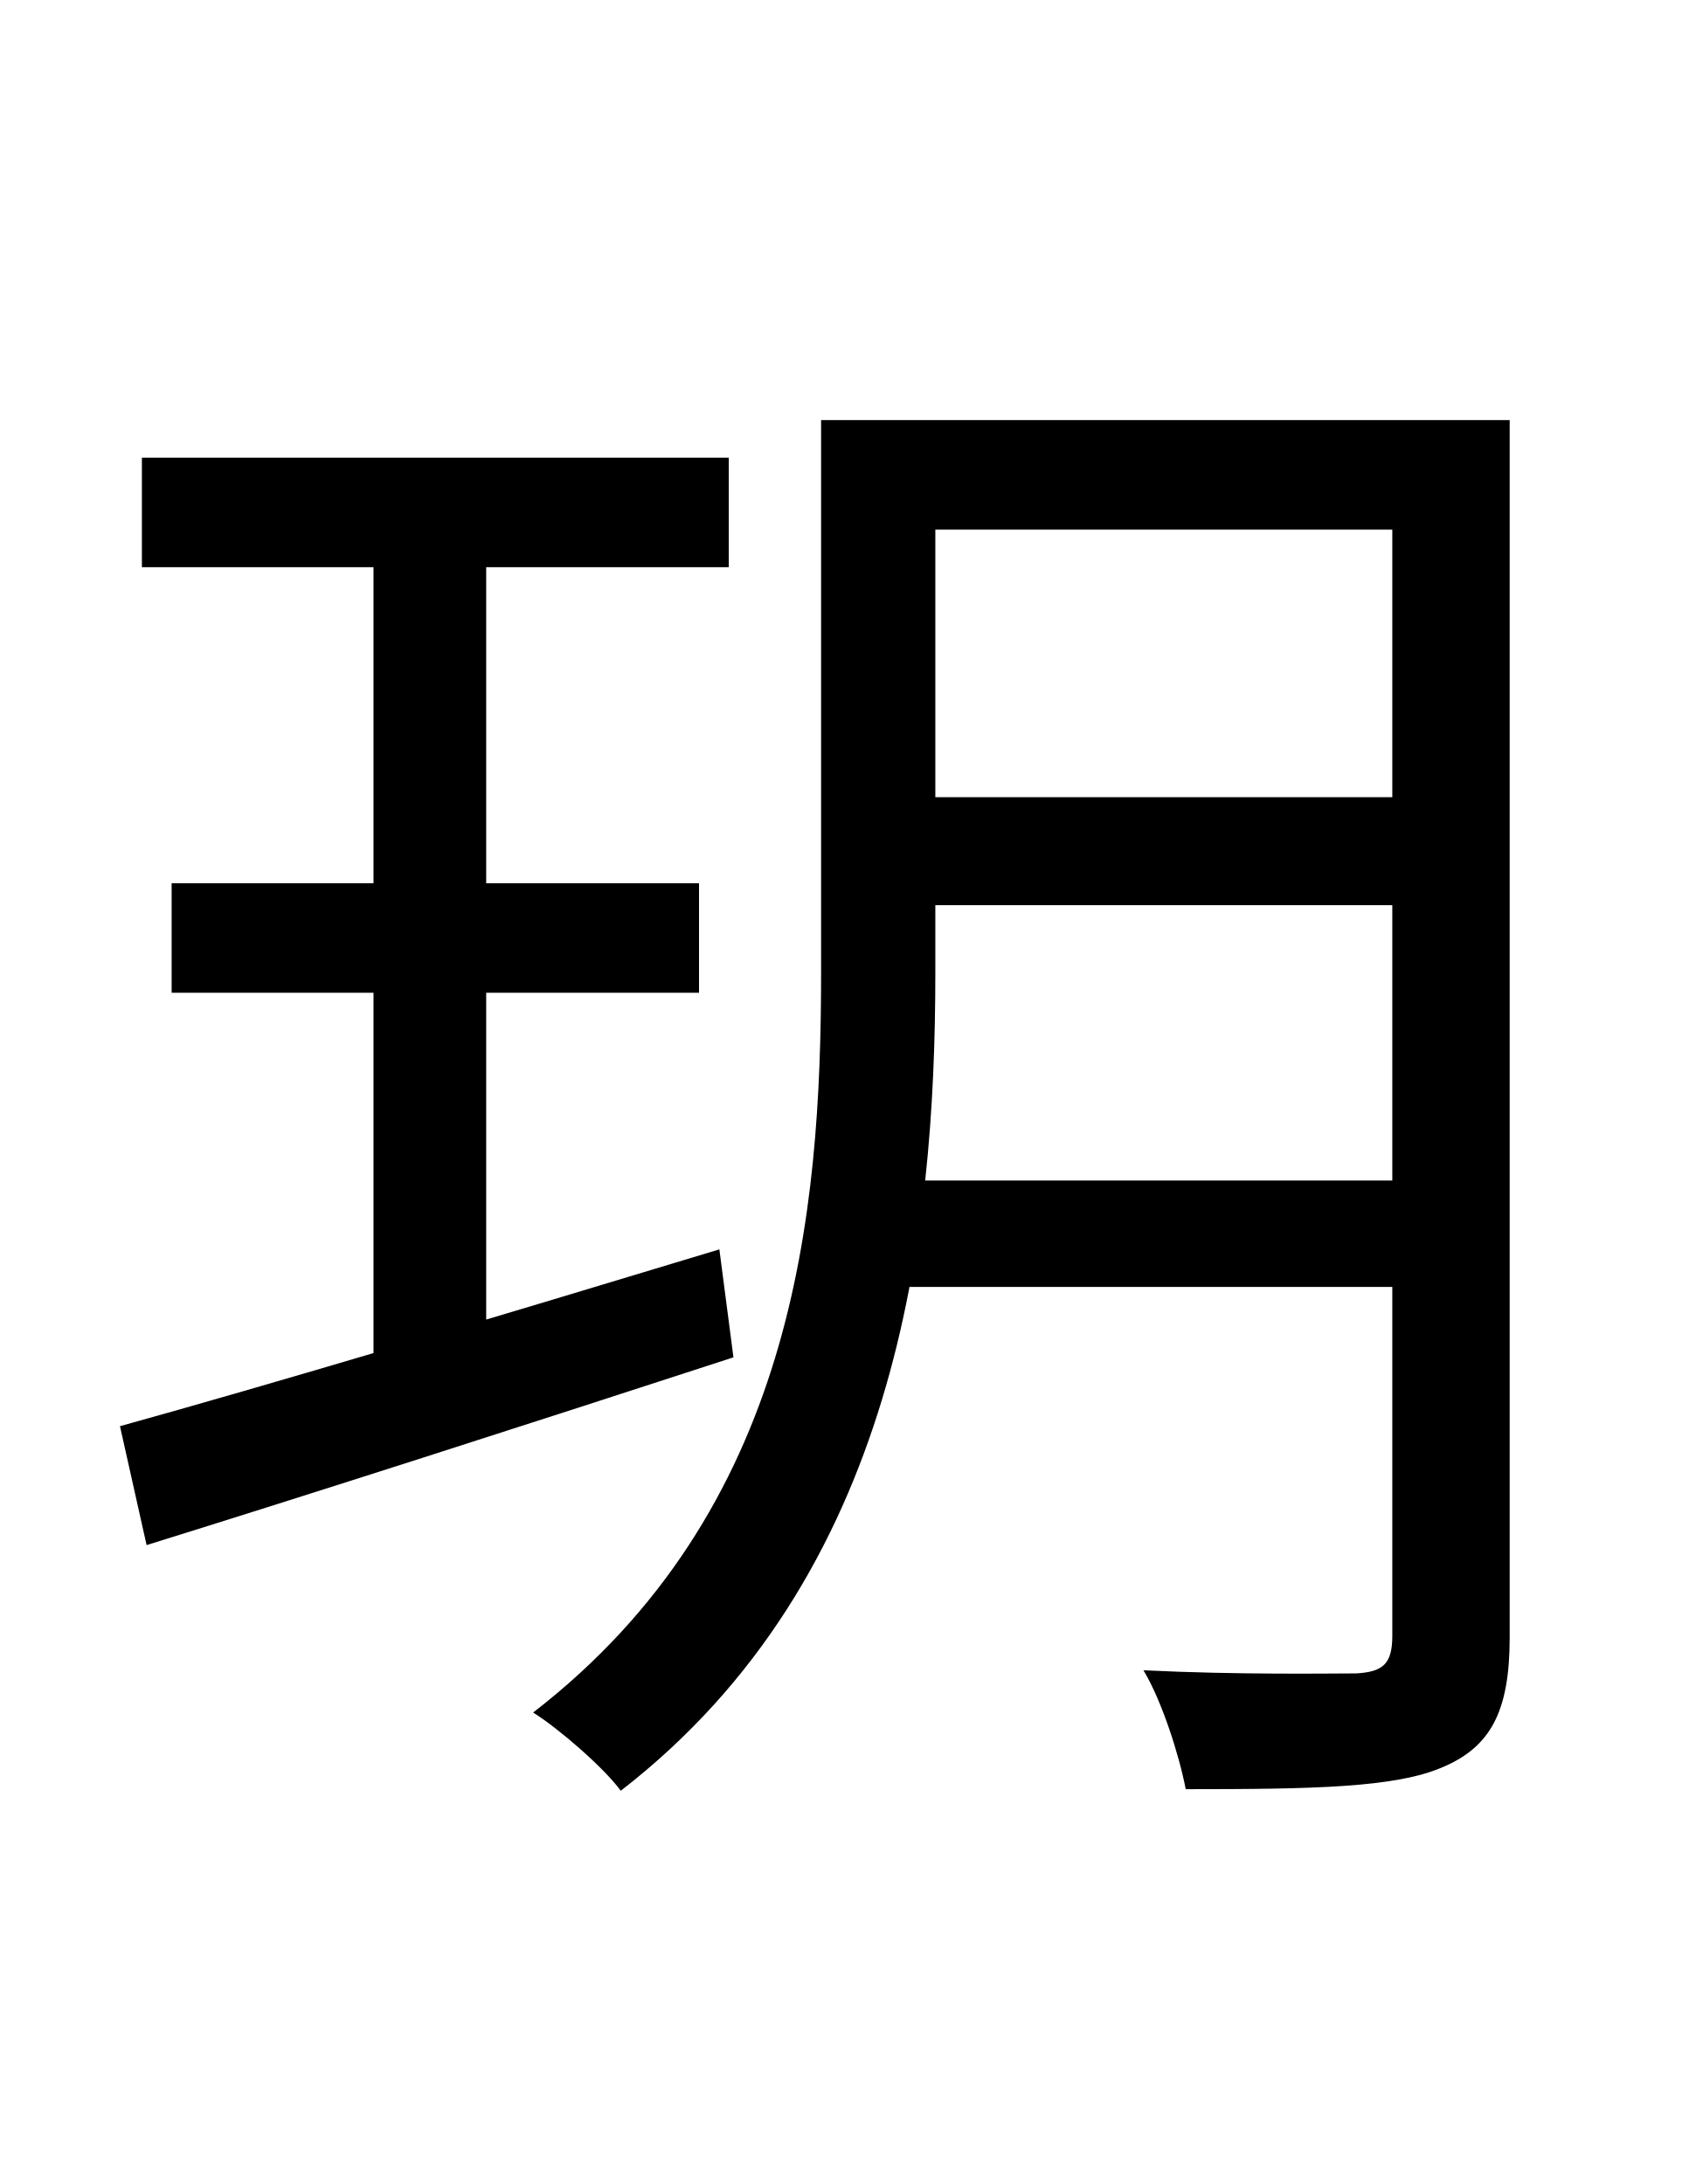
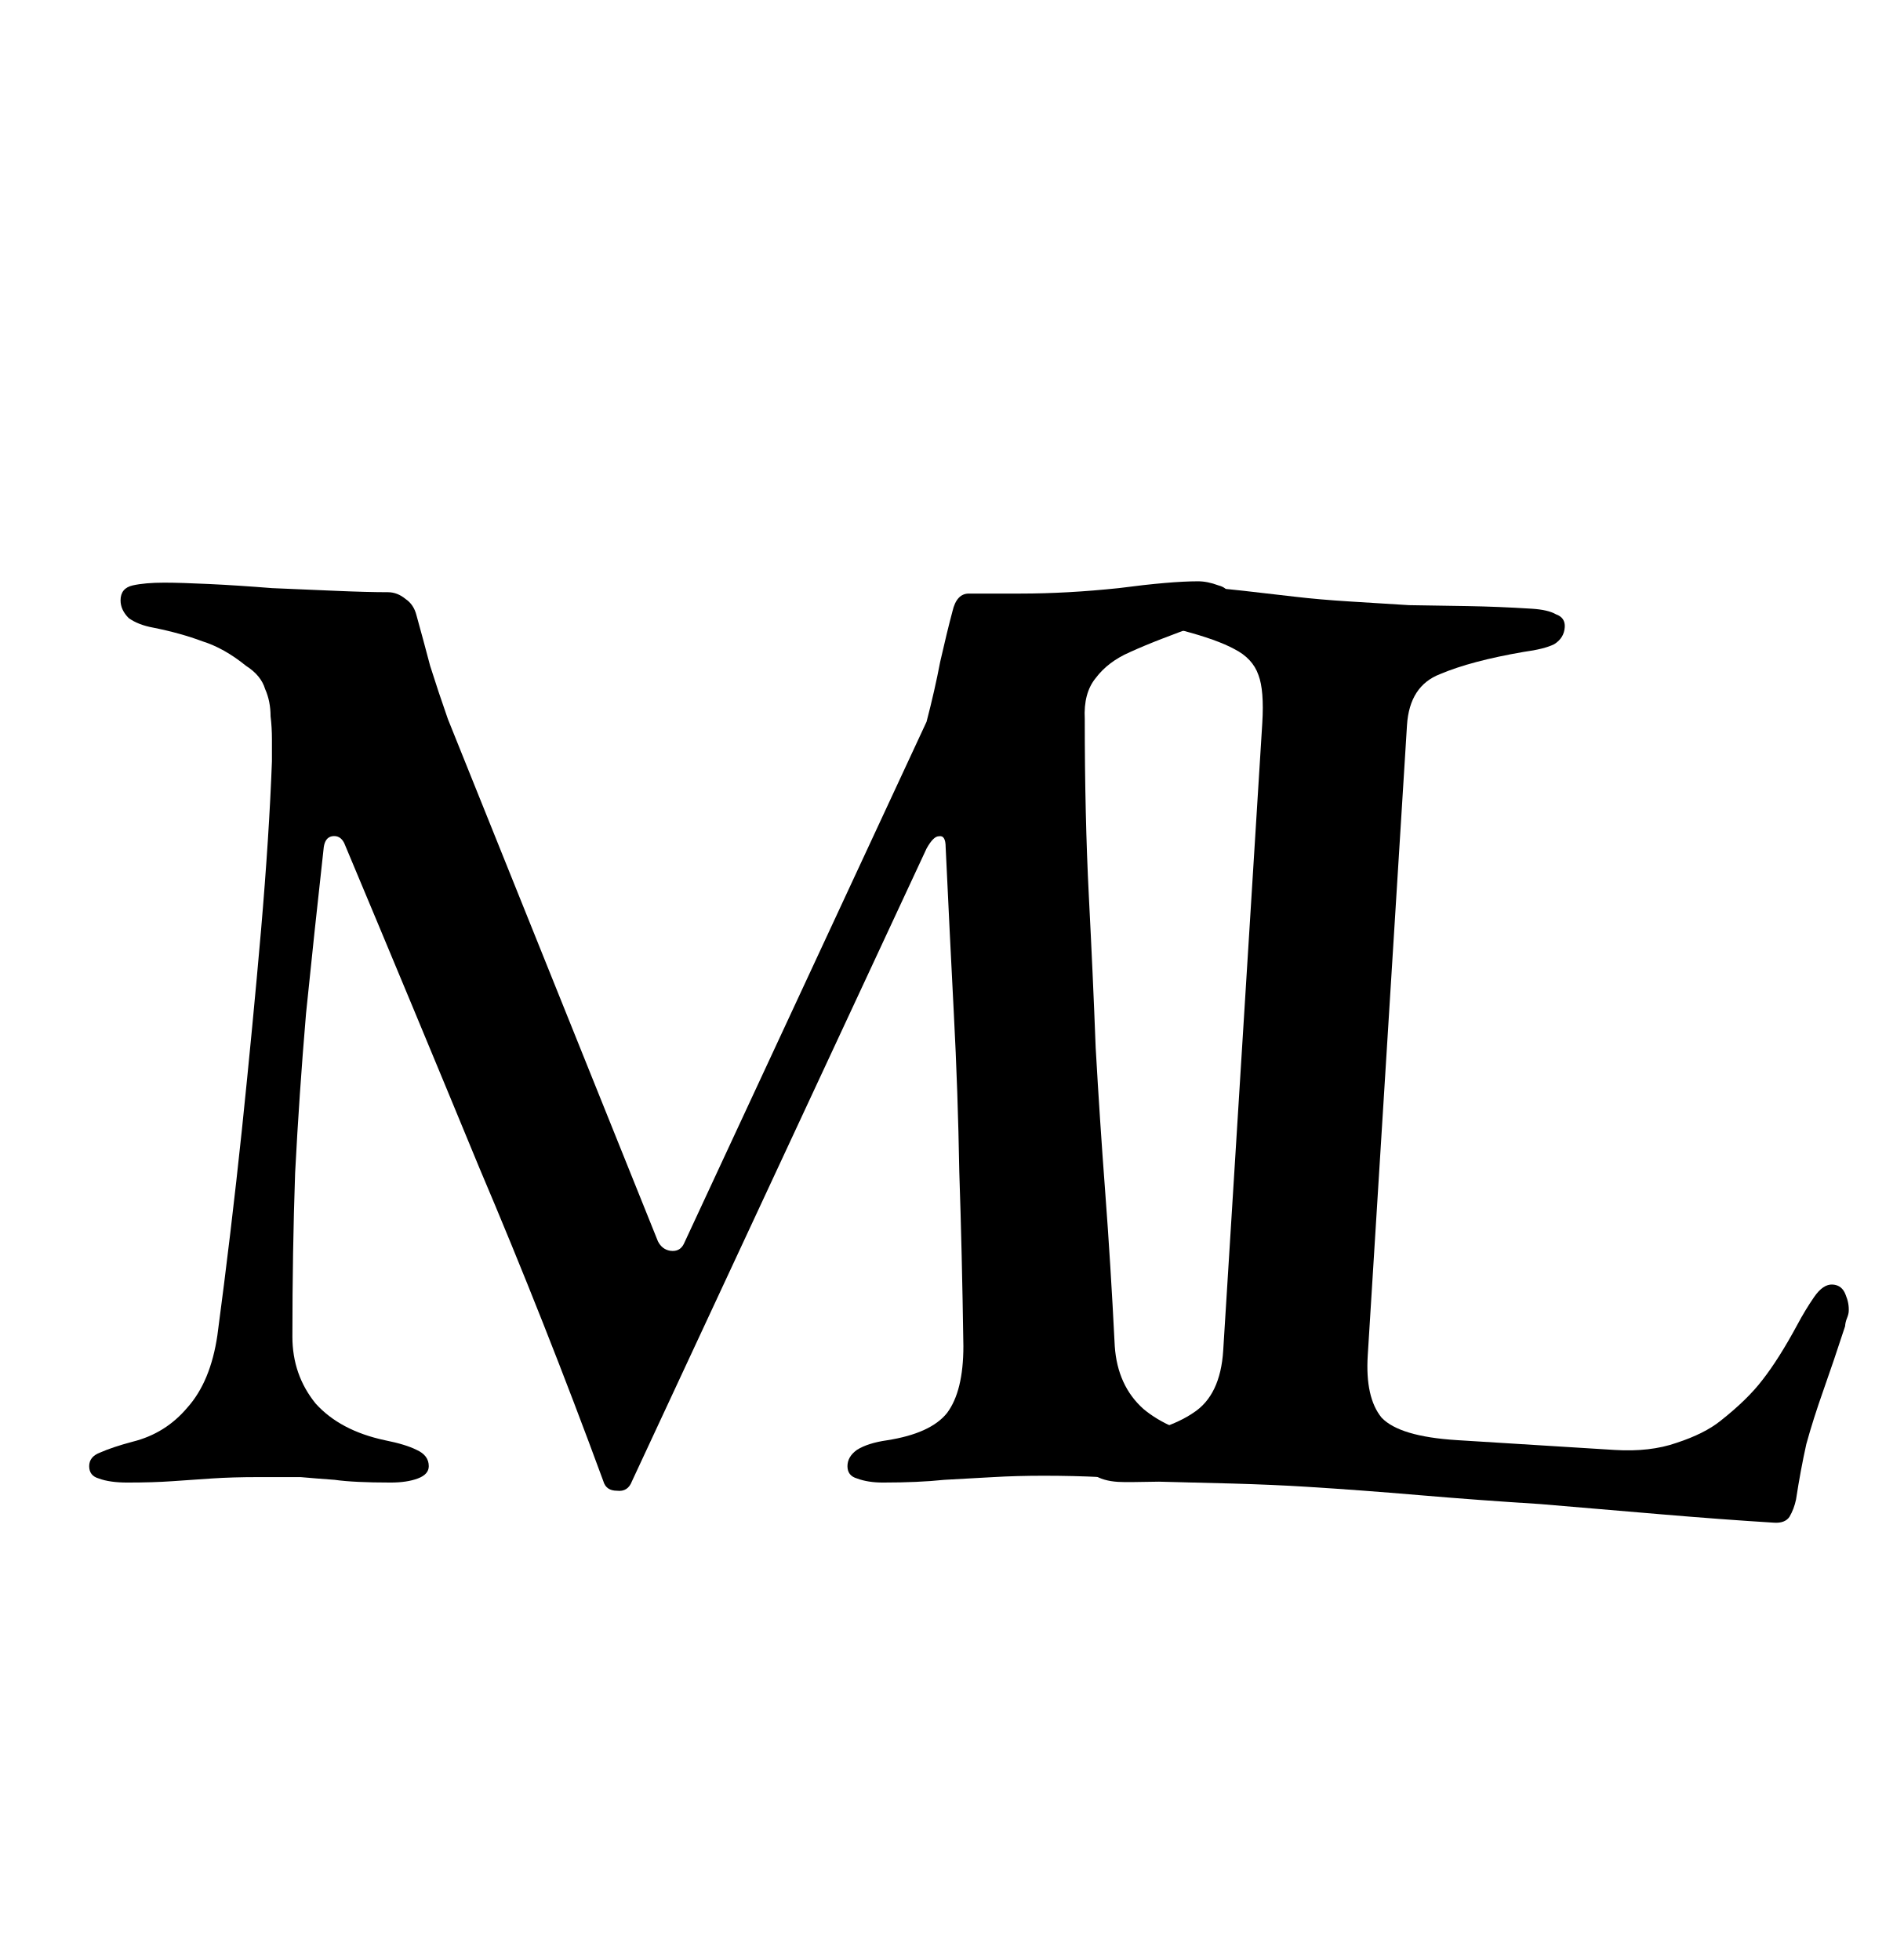
- <svg xmlns="http://www.w3.org/2000/svg" width="52" height="67" viewBox="0 0 52 67" fill="none">
-   <path d="M4.352 14.04H22.352V17.4H4.352V14.04ZM5.264 27.096H21.44V30.456H5.264V27.096ZM3.68 43.752C8.192 42.504 15.248 40.392 22.064 38.328L22.496 41.64C16.16 43.704 9.44 45.864 4.496 47.4L3.68 43.752ZM11.456 15.336H14.912V42.888L11.456 43.656V15.336ZM27.296 12.888H43.952V16.248H27.296V12.888ZM27.296 24.456H43.952V27.768H27.296V24.456ZM26.96 36.216H43.856V39.48H26.96V36.216ZM42.704 12.888H46.304V50.232C46.304 52.488 45.728 53.592 44.24 54.216C42.8 54.84 40.304 54.888 36.368 54.888C36.176 53.88 35.648 52.2 35.072 51.24C38 51.384 40.784 51.336 41.6 51.336C42.416 51.288 42.704 51.048 42.704 50.184V12.888ZM25.184 12.888H28.688V29.832C28.688 37.896 27.536 48.36 19.04 54.936C18.512 54.216 17.12 53.016 16.352 52.536C24.368 46.344 25.184 37.272 25.184 29.832V12.888Z" fill="black" />
+ <svg xmlns="http://www.w3.org/2000/svg" width="67" height="69" viewBox="0 0 67 69" fill="none">
+   <path d="M4.483 52.192C4.067 52.192 3.731 52.144 3.475 52.048C3.251 51.984 3.139 51.84 3.139 51.616C3.139 51.392 3.267 51.232 3.523 51.136C3.811 51.008 4.195 50.88 4.675 50.752C5.443 50.56 6.083 50.16 6.595 49.552C7.139 48.944 7.491 48.096 7.651 47.008C7.971 44.608 8.259 42.192 8.515 39.76C8.771 37.296 8.995 34.96 9.187 32.752C9.379 30.512 9.507 28.528 9.571 26.8C9.571 26.576 9.571 26.32 9.571 26.032C9.571 25.744 9.555 25.472 9.523 25.216C9.523 24.864 9.459 24.544 9.331 24.256C9.235 23.936 9.011 23.664 8.659 23.44C8.147 23.024 7.635 22.736 7.123 22.576C6.611 22.384 6.035 22.224 5.395 22.096C5.043 22.032 4.755 21.92 4.531 21.76C4.339 21.568 4.243 21.36 4.243 21.136C4.243 20.848 4.387 20.672 4.675 20.608C4.963 20.544 5.331 20.512 5.779 20.512C6.163 20.512 6.691 20.528 7.363 20.56C8.035 20.592 8.771 20.64 9.571 20.704C10.371 20.736 11.123 20.768 11.827 20.8C12.563 20.832 13.171 20.848 13.651 20.848C13.875 20.848 14.083 20.928 14.275 21.088C14.467 21.216 14.595 21.408 14.659 21.664C14.819 22.24 14.979 22.832 15.139 23.44C15.331 24.048 15.539 24.672 15.763 25.312L23.155 43.696C23.251 43.888 23.395 44 23.587 44.032C23.811 44.064 23.971 43.984 24.067 43.792L32.611 25.408C32.803 24.672 32.963 23.968 33.091 23.296C33.251 22.592 33.395 22 33.523 21.52C33.619 21.104 33.811 20.896 34.099 20.896H35.923C37.011 20.896 38.163 20.832 39.379 20.704C40.595 20.544 41.523 20.464 42.163 20.464C42.387 20.464 42.627 20.512 42.883 20.608C43.139 20.672 43.267 20.816 43.267 21.04C43.267 21.296 43.171 21.488 42.979 21.616C42.787 21.744 42.483 21.888 42.067 22.048C41.715 22.176 41.331 22.32 40.915 22.48C40.499 22.64 40.115 22.8 39.763 22.96C39.251 23.184 38.851 23.488 38.563 23.872C38.275 24.224 38.147 24.704 38.179 25.312C38.179 27.584 38.227 29.664 38.323 31.552C38.419 33.408 38.499 35.184 38.563 36.88C38.659 38.576 38.771 40.272 38.899 41.968C39.027 43.664 39.139 45.472 39.235 47.392C39.299 48.32 39.635 49.056 40.243 49.6C40.851 50.112 41.715 50.48 42.835 50.704C43.283 50.8 43.619 50.912 43.843 51.04C44.099 51.168 44.227 51.36 44.227 51.616C44.227 51.808 44.115 51.952 43.891 52.048C43.667 52.144 43.363 52.192 42.979 52.192C42.179 52.192 41.443 52.16 40.771 52.096C40.099 52.064 39.427 52.032 38.755 52C38.115 51.968 37.443 51.952 36.739 51.952C36.099 51.952 35.507 51.968 34.963 52C34.419 52.032 33.843 52.064 33.235 52.096C32.627 52.16 31.907 52.192 31.075 52.192C30.723 52.192 30.419 52.144 30.163 52.048C29.939 51.984 29.827 51.84 29.827 51.616C29.827 51.392 29.939 51.2 30.163 51.04C30.419 50.88 30.771 50.768 31.219 50.704C32.243 50.544 32.947 50.224 33.331 49.744C33.715 49.232 33.907 48.448 33.907 47.392C33.875 45.184 33.827 43.136 33.763 41.248C33.731 39.36 33.667 37.504 33.571 35.68C33.475 33.824 33.379 31.872 33.283 29.824C33.283 29.536 33.203 29.408 33.043 29.44C32.915 29.44 32.771 29.584 32.611 29.872L22.243 52.144C22.147 52.4 21.971 52.512 21.715 52.48C21.459 52.48 21.299 52.368 21.235 52.144C19.859 48.4 18.403 44.72 16.867 41.104C15.363 37.456 13.779 33.648 12.115 29.68C12.019 29.488 11.875 29.408 11.683 29.44C11.523 29.472 11.427 29.6 11.395 29.824C11.171 31.84 10.963 33.792 10.771 35.68C10.611 37.568 10.483 39.44 10.387 41.296C10.323 43.152 10.291 45.072 10.291 47.056C10.291 47.952 10.563 48.736 11.107 49.408C11.683 50.048 12.499 50.48 13.555 50.704C14.035 50.8 14.403 50.912 14.659 51.04C14.947 51.168 15.091 51.36 15.091 51.616C15.091 51.808 14.963 51.952 14.707 52.048C14.451 52.144 14.131 52.192 13.747 52.192C12.883 52.192 12.227 52.16 11.779 52.096C11.331 52.064 10.931 52.032 10.579 52C10.227 52 9.731 52 9.091 52C8.483 52 7.939 52.016 7.459 52.048C7.011 52.08 6.547 52.112 6.067 52.144C5.619 52.176 5.091 52.192 4.483 52.192Z" fill="black" />
+   <path d="M39.349 52.168C38.998 52.146 38.714 52.064 38.499 51.922C38.283 51.781 38.18 51.63 38.19 51.47C38.206 51.215 38.346 51.031 38.609 50.919C38.875 50.776 39.088 50.693 39.25 50.671C40.482 50.459 41.399 50.147 42.001 49.736C42.636 49.326 42.986 48.595 43.052 47.541L44.427 25.456C44.474 24.689 44.429 24.125 44.292 23.764C44.156 23.371 43.87 23.064 43.435 22.845C43.032 22.627 42.436 22.414 41.647 22.204C40.733 21.955 40.29 21.607 40.318 21.16C40.332 20.936 40.453 20.784 40.683 20.702C40.944 20.622 41.251 20.593 41.602 20.615C42.401 20.664 43.118 20.725 43.755 20.797C44.392 20.869 44.997 20.938 45.569 21.006C46.142 21.074 46.78 21.129 47.483 21.173C48.217 21.219 48.92 21.263 49.591 21.304C50.263 21.314 50.952 21.325 51.657 21.337C52.361 21.349 53.113 21.379 53.911 21.429C54.295 21.453 54.579 21.519 54.765 21.627C54.984 21.704 55.087 21.855 55.073 22.078C55.057 22.334 54.933 22.535 54.699 22.68C54.468 22.794 54.109 22.884 53.624 22.95C52.393 23.162 51.415 23.422 50.69 23.729C49.968 24.005 49.578 24.606 49.52 25.532L48.139 47.713C48.077 48.703 48.24 49.435 48.627 49.908C49.049 50.351 49.93 50.614 51.272 50.698L56.829 51.044C57.659 51.095 58.386 51.012 59.008 50.794C59.663 50.579 60.176 50.322 60.547 50.025C61.188 49.52 61.683 49.037 62.032 48.578C62.415 48.089 62.824 47.441 63.259 46.635C63.441 46.293 63.637 45.969 63.849 45.661C64.06 45.354 64.278 45.207 64.501 45.221C64.725 45.235 64.878 45.357 64.96 45.586C65.043 45.784 65.079 45.978 65.067 46.17C65.064 46.234 65.043 46.313 65.005 46.407C64.967 46.501 64.945 46.595 64.939 46.691C64.662 47.539 64.406 48.293 64.173 48.952C63.94 49.611 63.74 50.239 63.575 50.838C63.441 51.439 63.32 52.089 63.213 52.788C63.167 53.009 63.09 53.213 62.982 53.398C62.877 53.552 62.696 53.621 62.441 53.605C61.195 53.528 59.87 53.429 58.467 53.31C57.064 53.19 55.645 53.07 54.209 52.949C52.772 52.859 51.352 52.755 49.949 52.635C48.577 52.518 47.253 52.419 45.975 52.34C45.209 52.292 44.346 52.254 43.385 52.227C42.457 52.201 41.593 52.179 40.792 52.161C40.022 52.178 39.541 52.18 39.349 52.168Z" fill="black" />
</svg>
